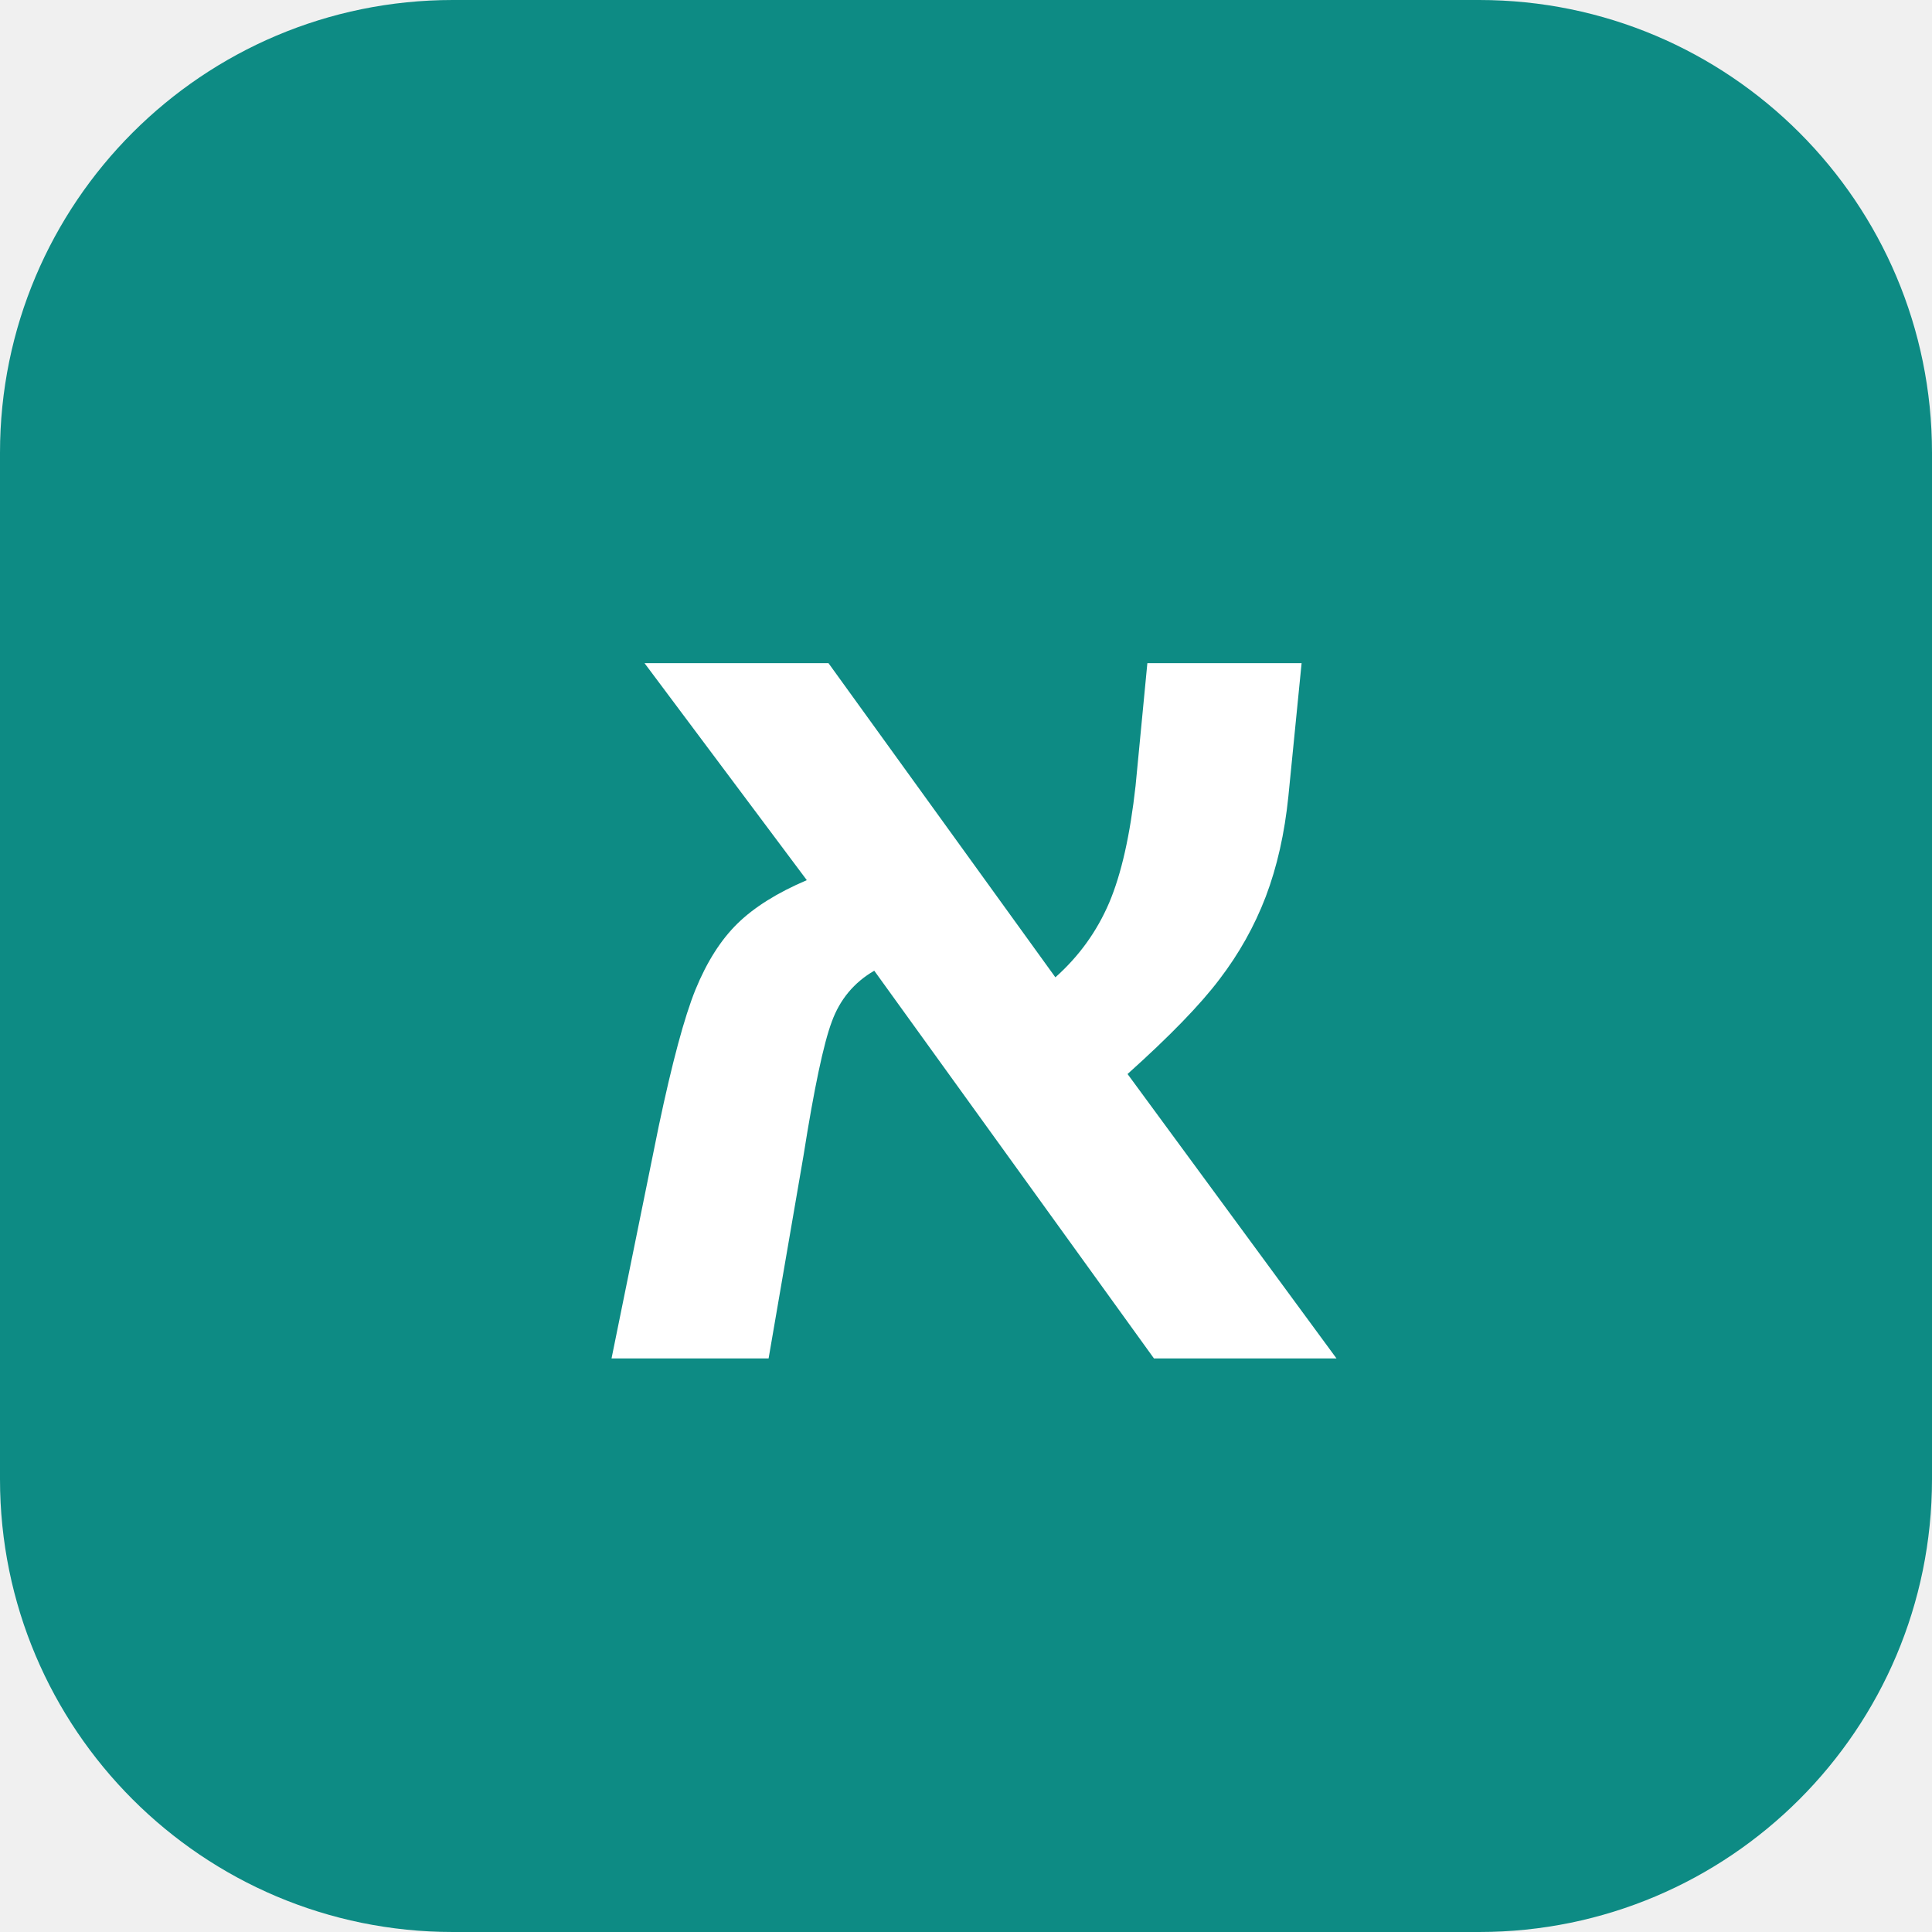
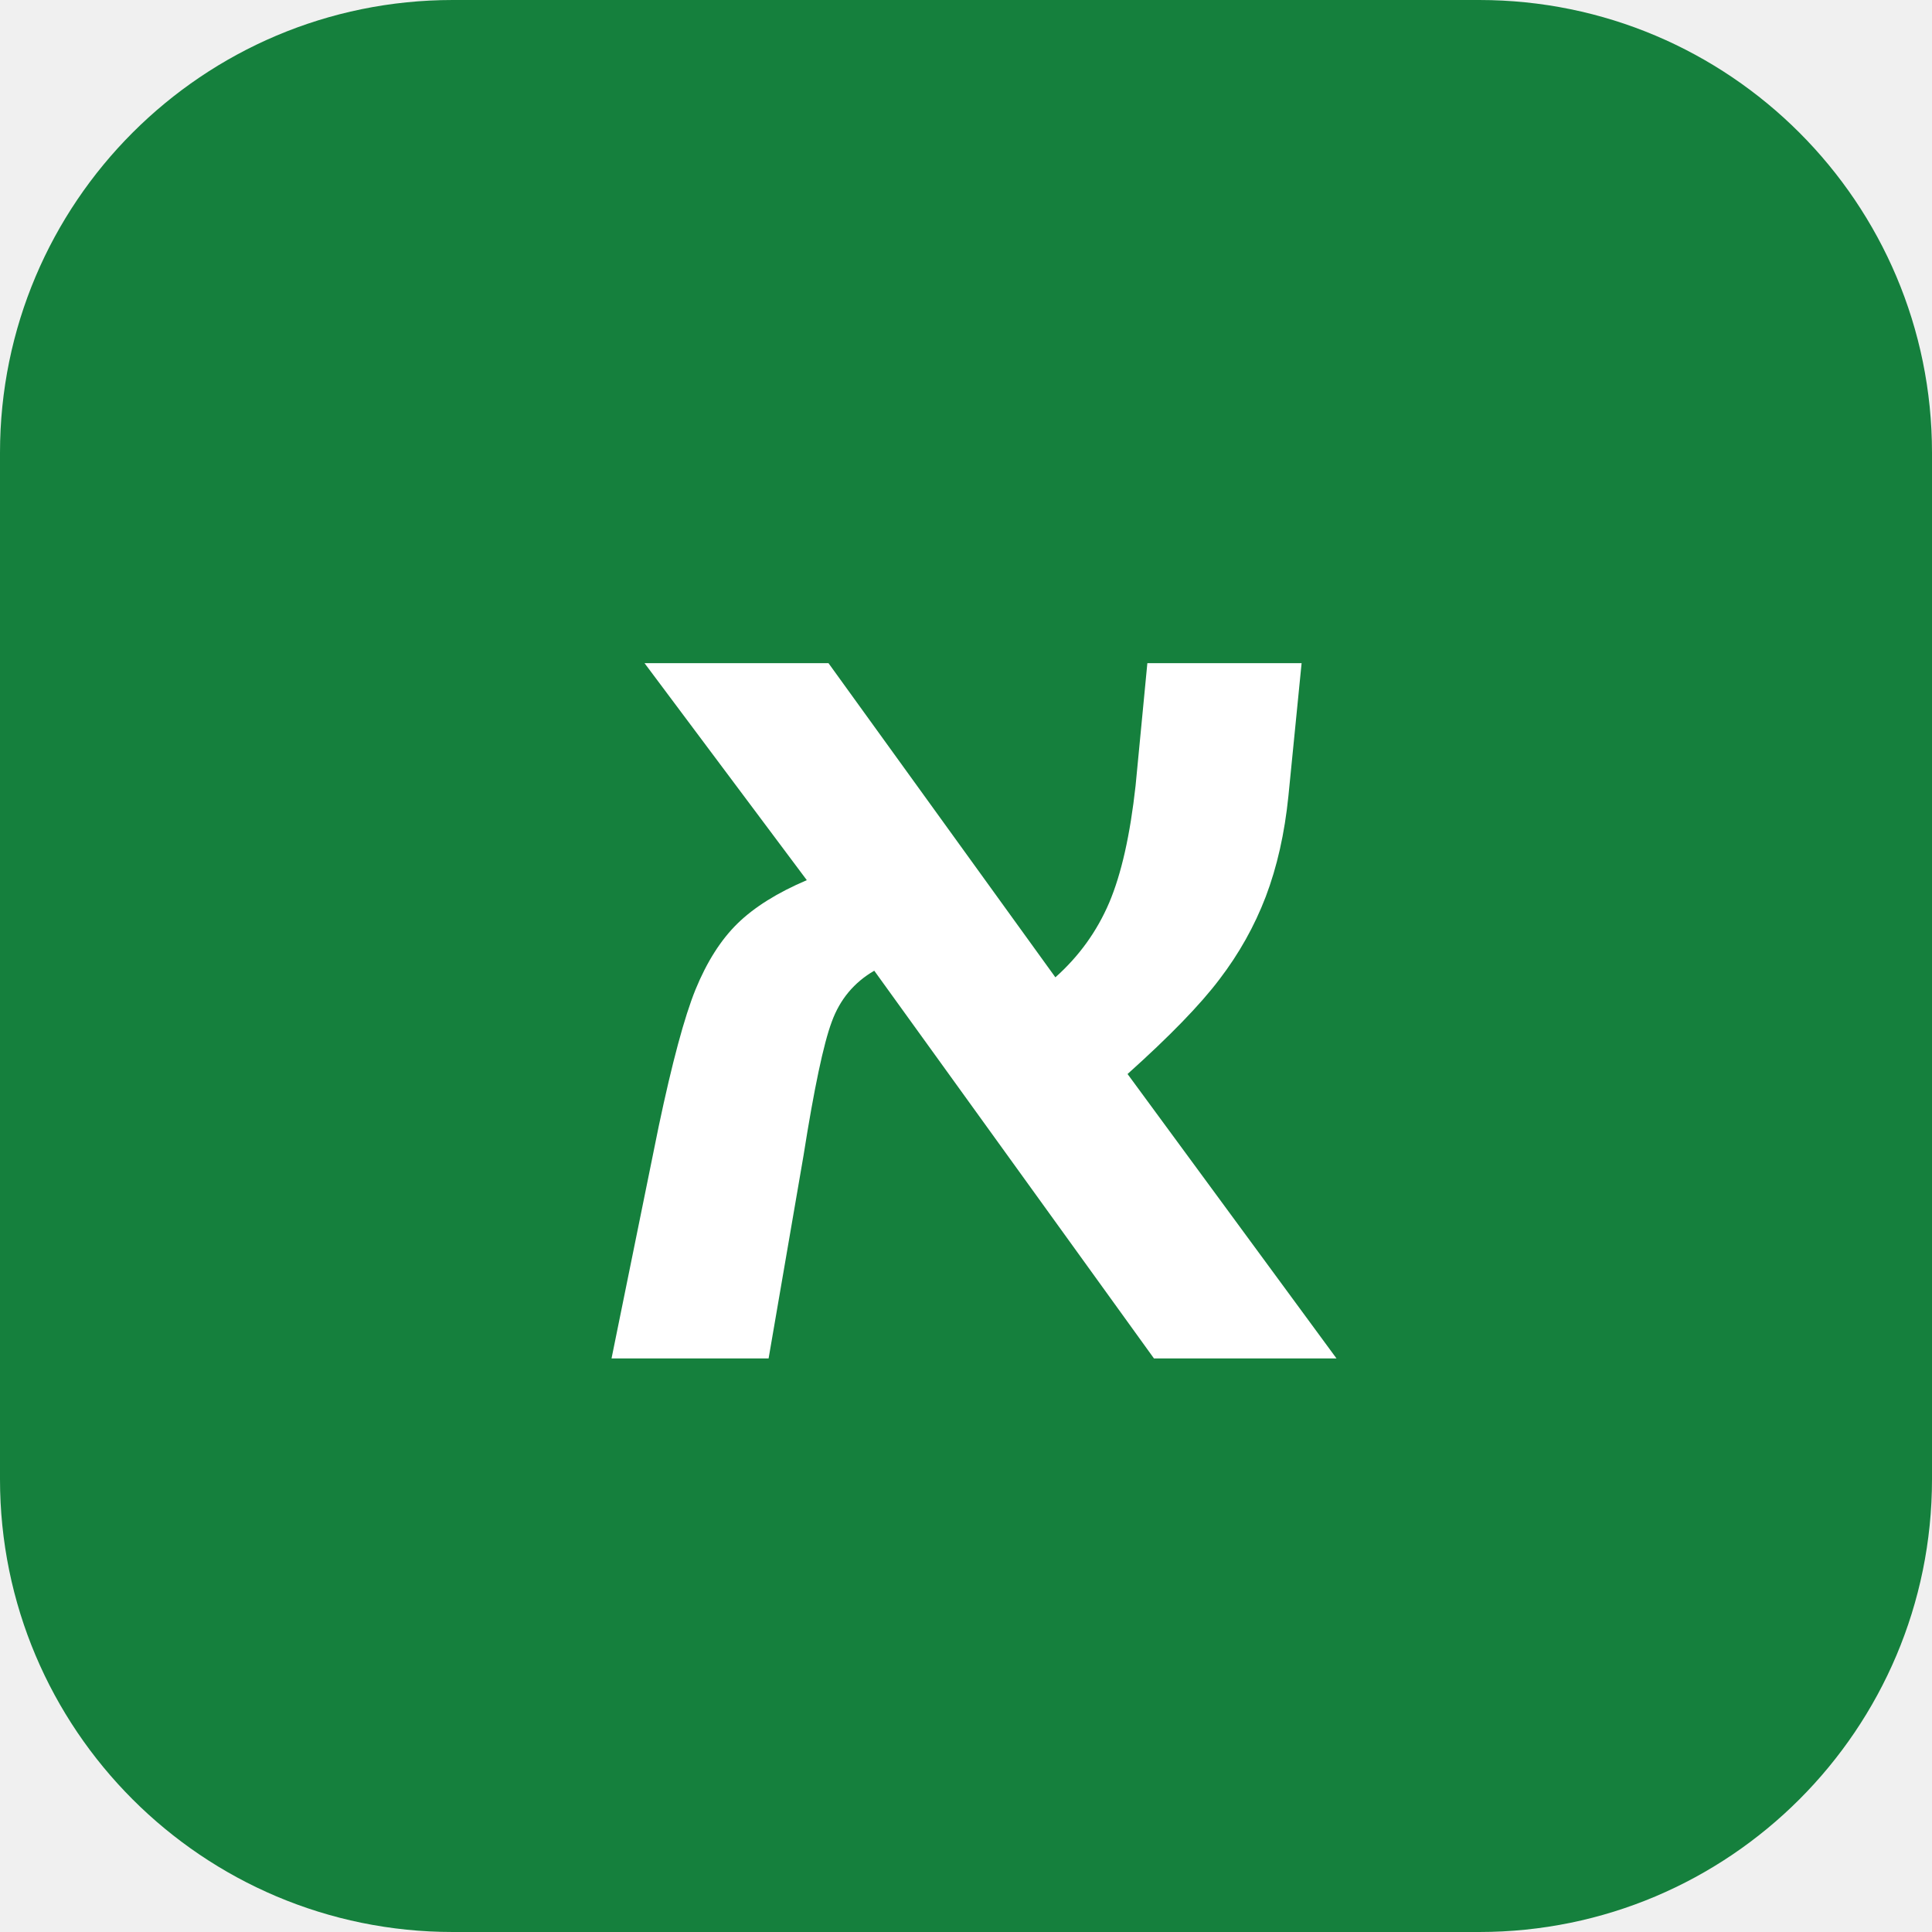
<svg xmlns="http://www.w3.org/2000/svg" viewBox="0 0 64 64">
-   <rect width="64" height="64" rx="15" fill="#0d8b84" />
+   <rect width="64" height="64" rx="15" fill="#15803d" />
  <text x="32" y="45" font-family="Assistant,Arial,sans-serif" font-size="38" font-weight="700" fill="#fff" text-anchor="middle">א</text>
</svg>
